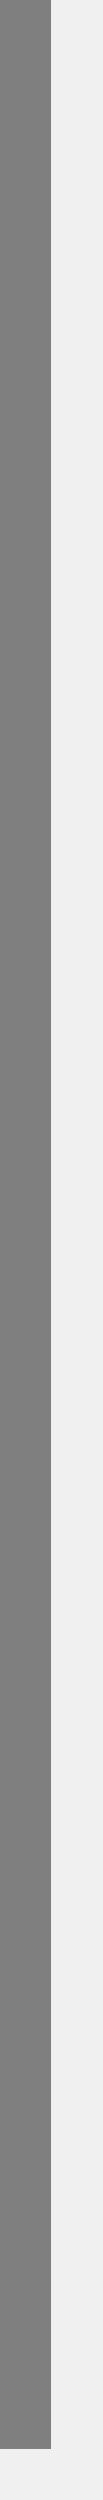
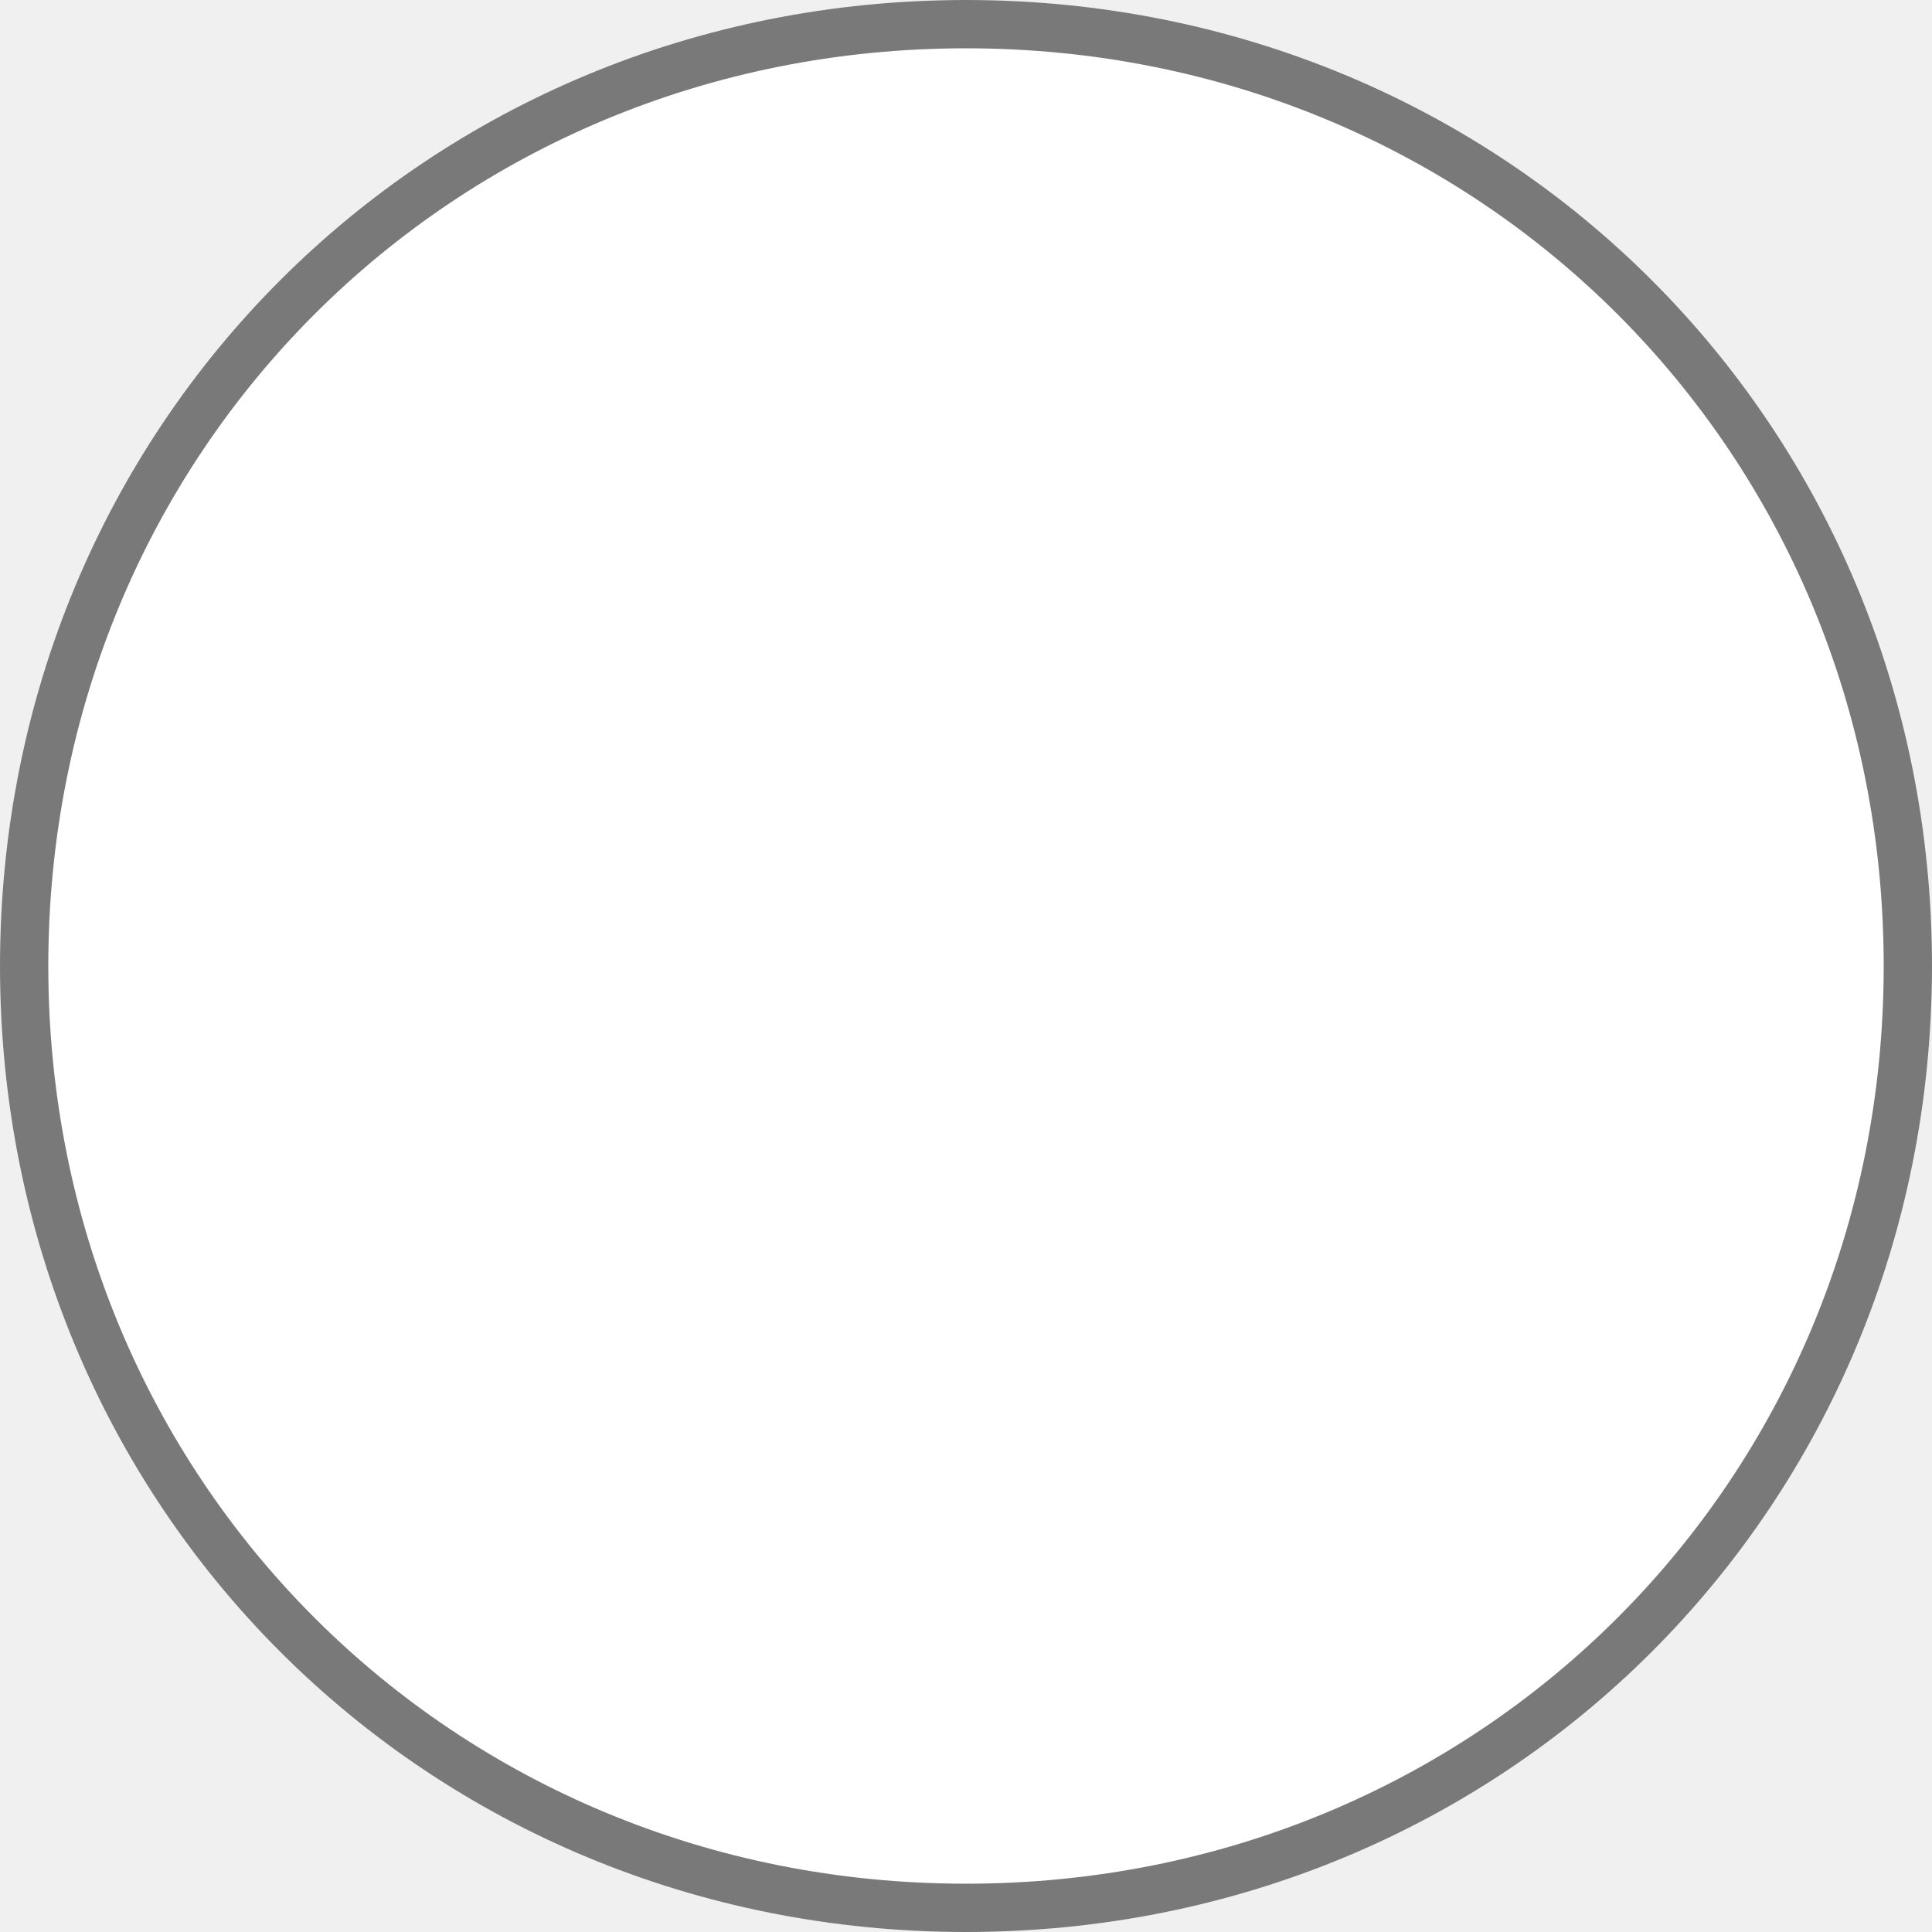
- <svg xmlns="http://www.w3.org/2000/svg" version="1.1" width="2px" height="49px">
-   <g transform="translate(-311 -742 )">
-     <path d="M 311.5 742  L 311.5 790  " stroke-width="1" stroke="#7f7f7f" fill="none" />
+ <svg xmlns="http://www.w3.org/2000/svg" version="1.1" width="40px" height="40px">
+   <g transform="translate(-291 -588 )">
+     <path d="M 311 588  C 322.2 588  331 596.8  331 608  C 331 619.2  322.2 628  311 628  C 299.8 628  291 619.2  291 608  C 291 596.8  299.8 588  311 588  Z " fill-rule="nonzero" fill="#ffffff" stroke="none" />
+     <path d="M 311 588.5  C 321.92 588.5  330.5 597.08  330.5 608  C 330.5 618.92  321.92 627.5  311 627.5  C 300.08 627.5  291.5 618.92  291.5 608  C 291.5 597.08  300.08 588.5  311 588.5  Z " stroke-width="1" stroke="#797979" fill="none" />
  </g>
</svg>
